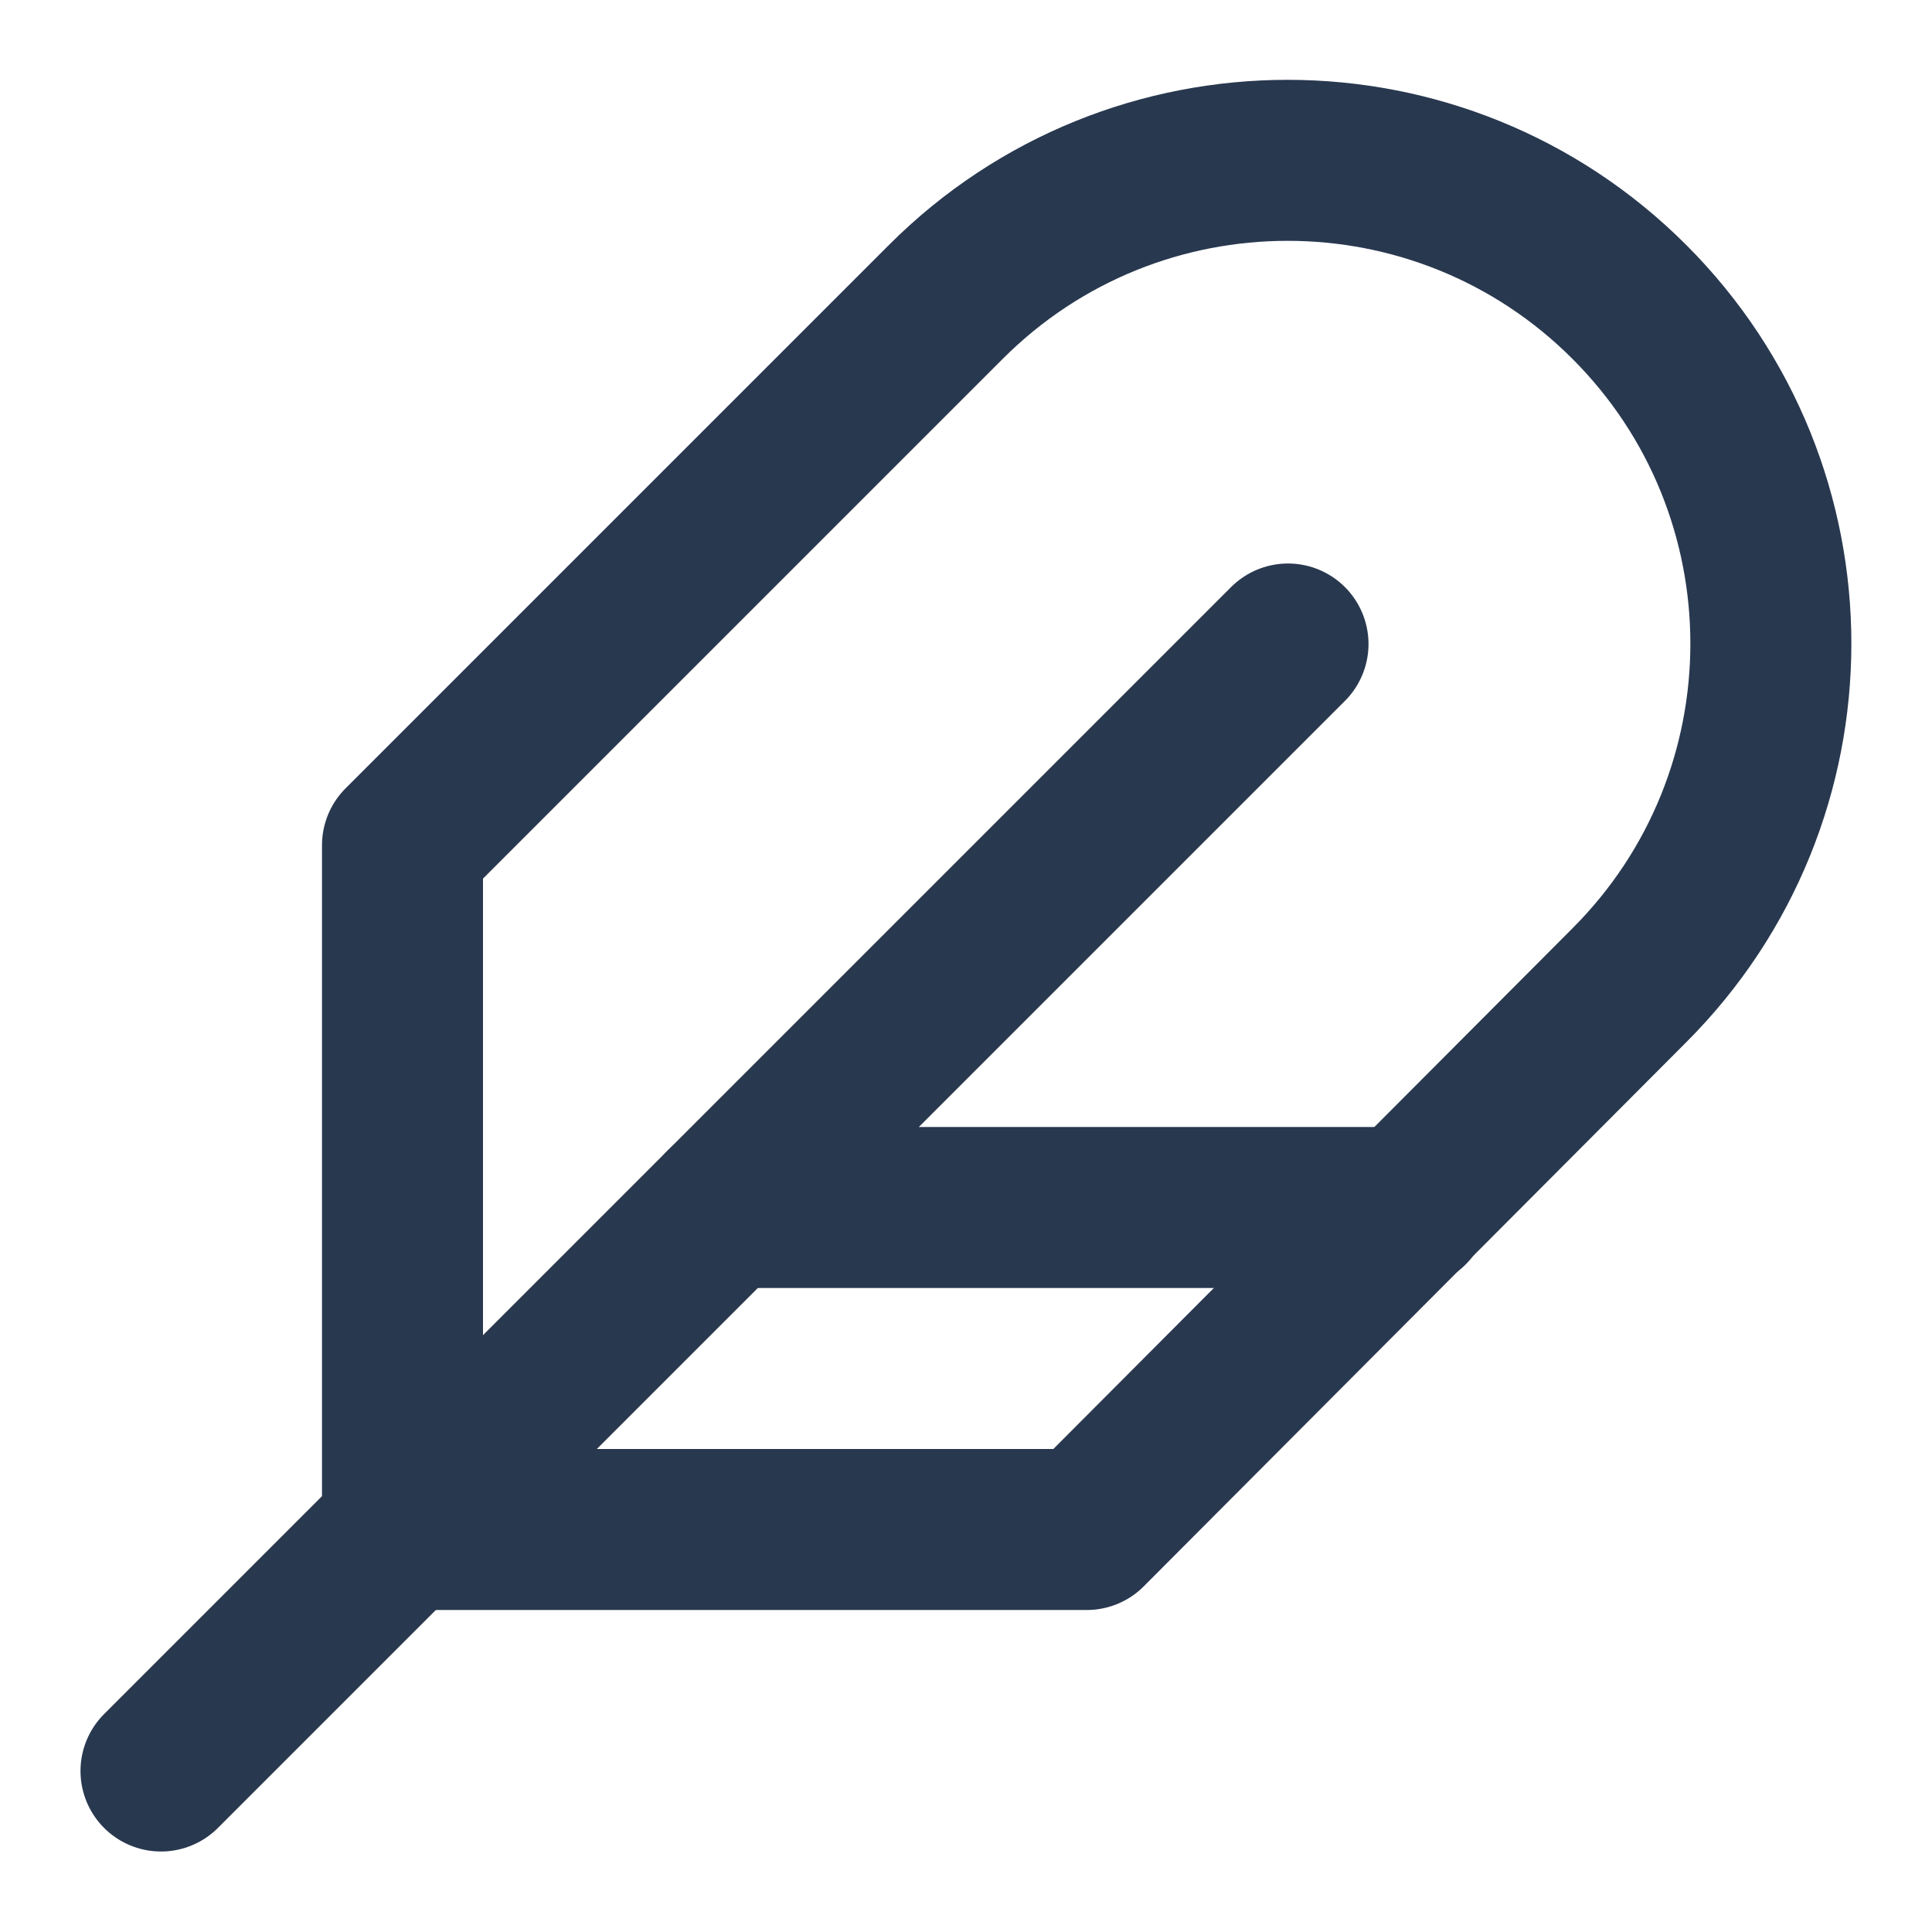
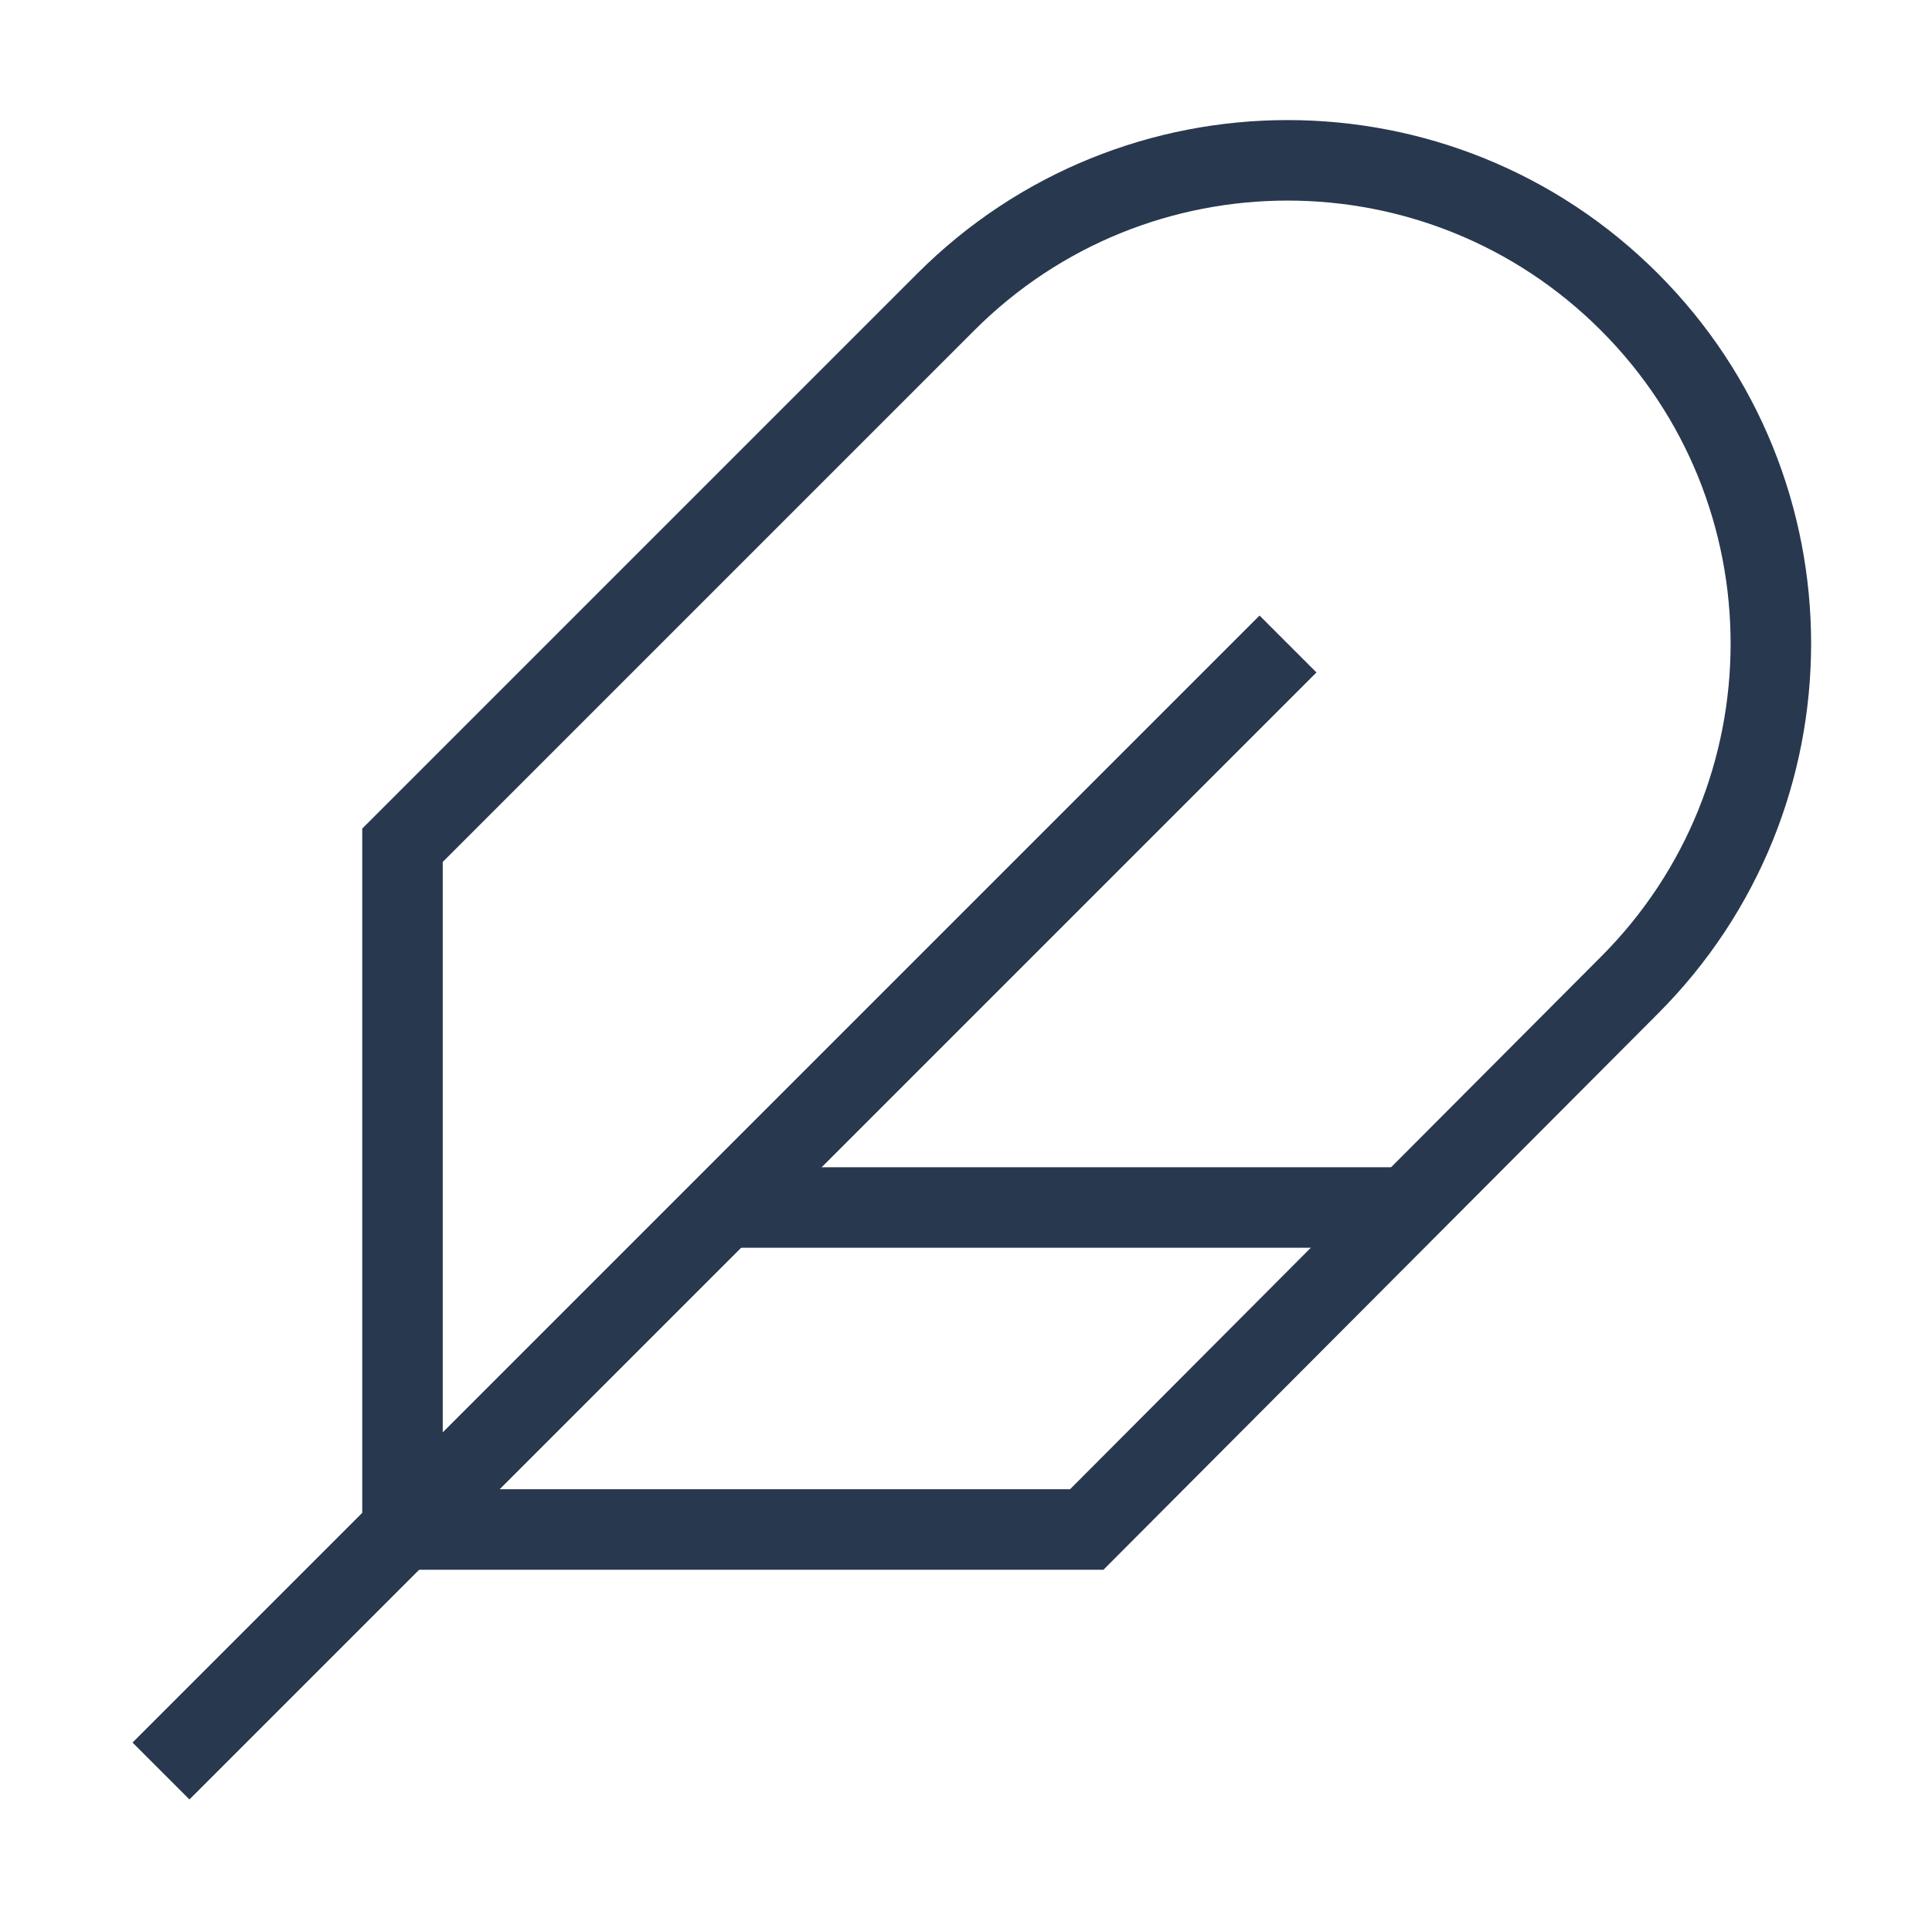
- <svg xmlns="http://www.w3.org/2000/svg" width="48" height="48" viewBox="0 0 24 24" fill="none" stroke="#28384f" stroke-width="2" stroke-linecap="round" stroke-linejoin="round" class="feather feather-feather">
+ <svg xmlns="http://www.w3.org/2000/svg" width="48" height="48" viewBox="0 0 24 24" fill="none" stroke="#28384f" strokewidth="2" strokelinecap="round" strokelinejoin="round" class="feather feather-feather">
  <path d="M20.24 12.24a6 6 0 0 0-8.49-8.49L5 10.5V19h8.5z" />
  <line x1="16" y1="8" x2="2" y2="22" />
  <line x1="17.5" y1="15" x2="9" y2="15" />
</svg>
